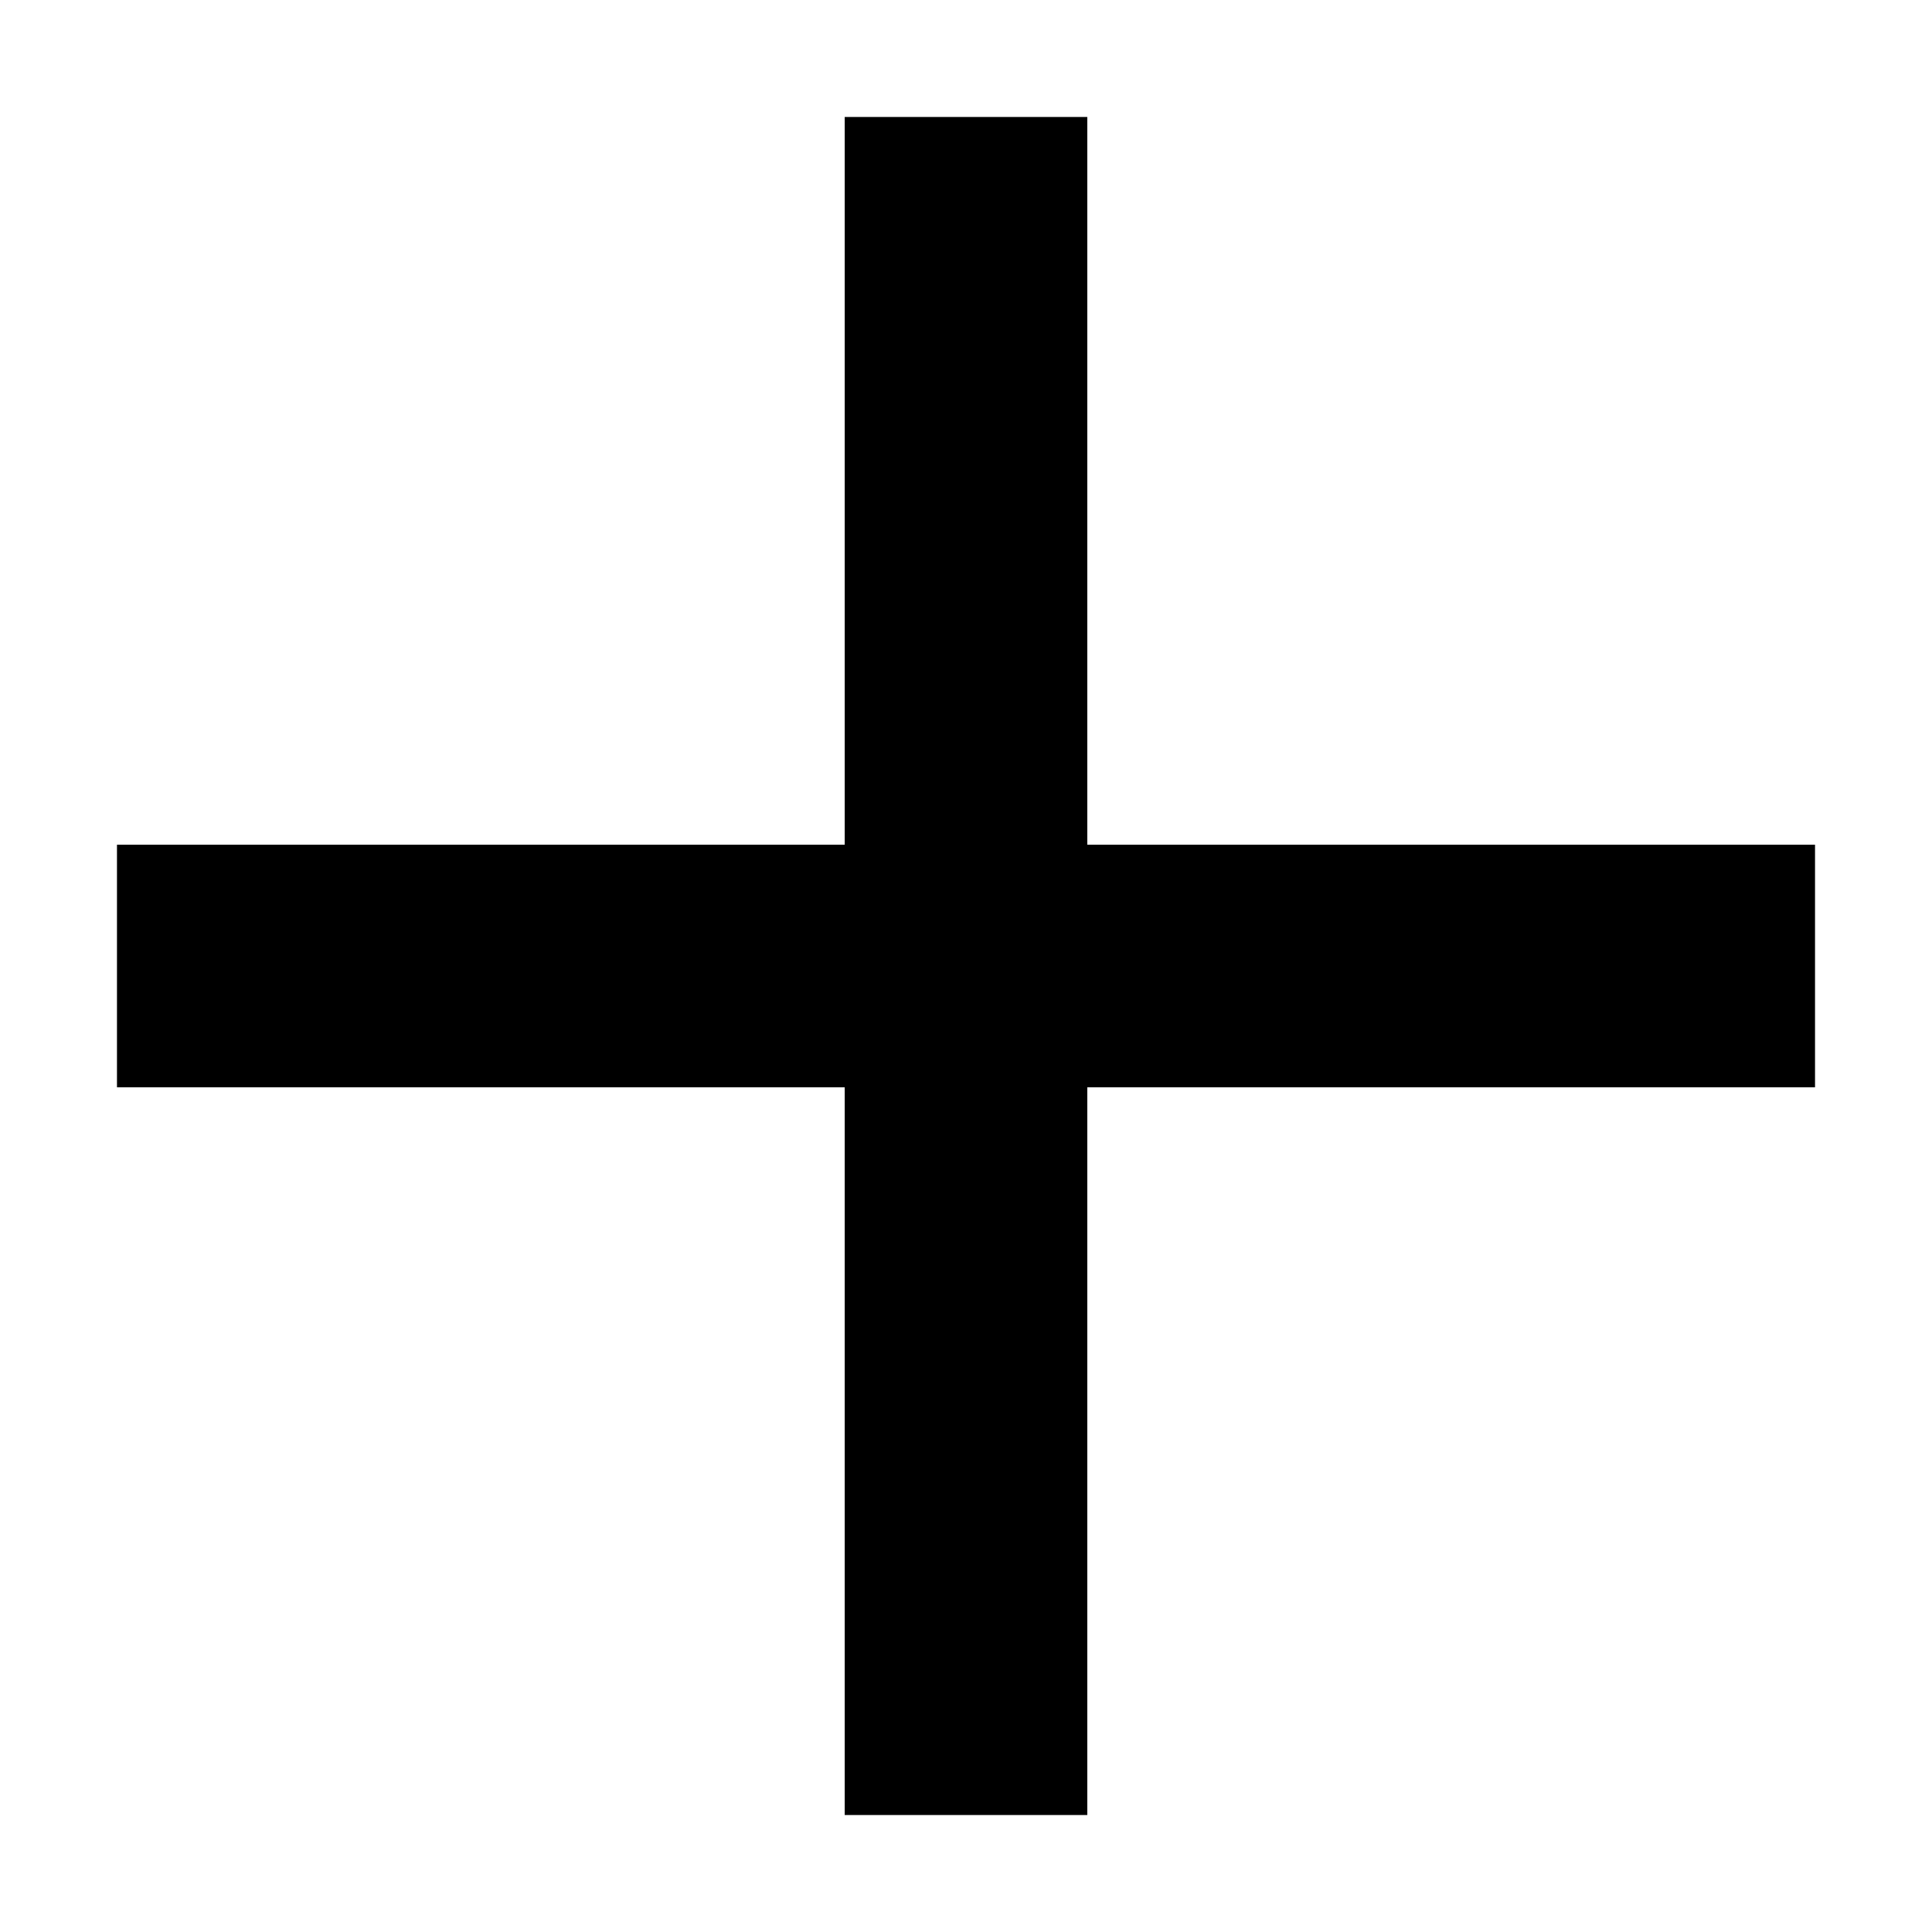
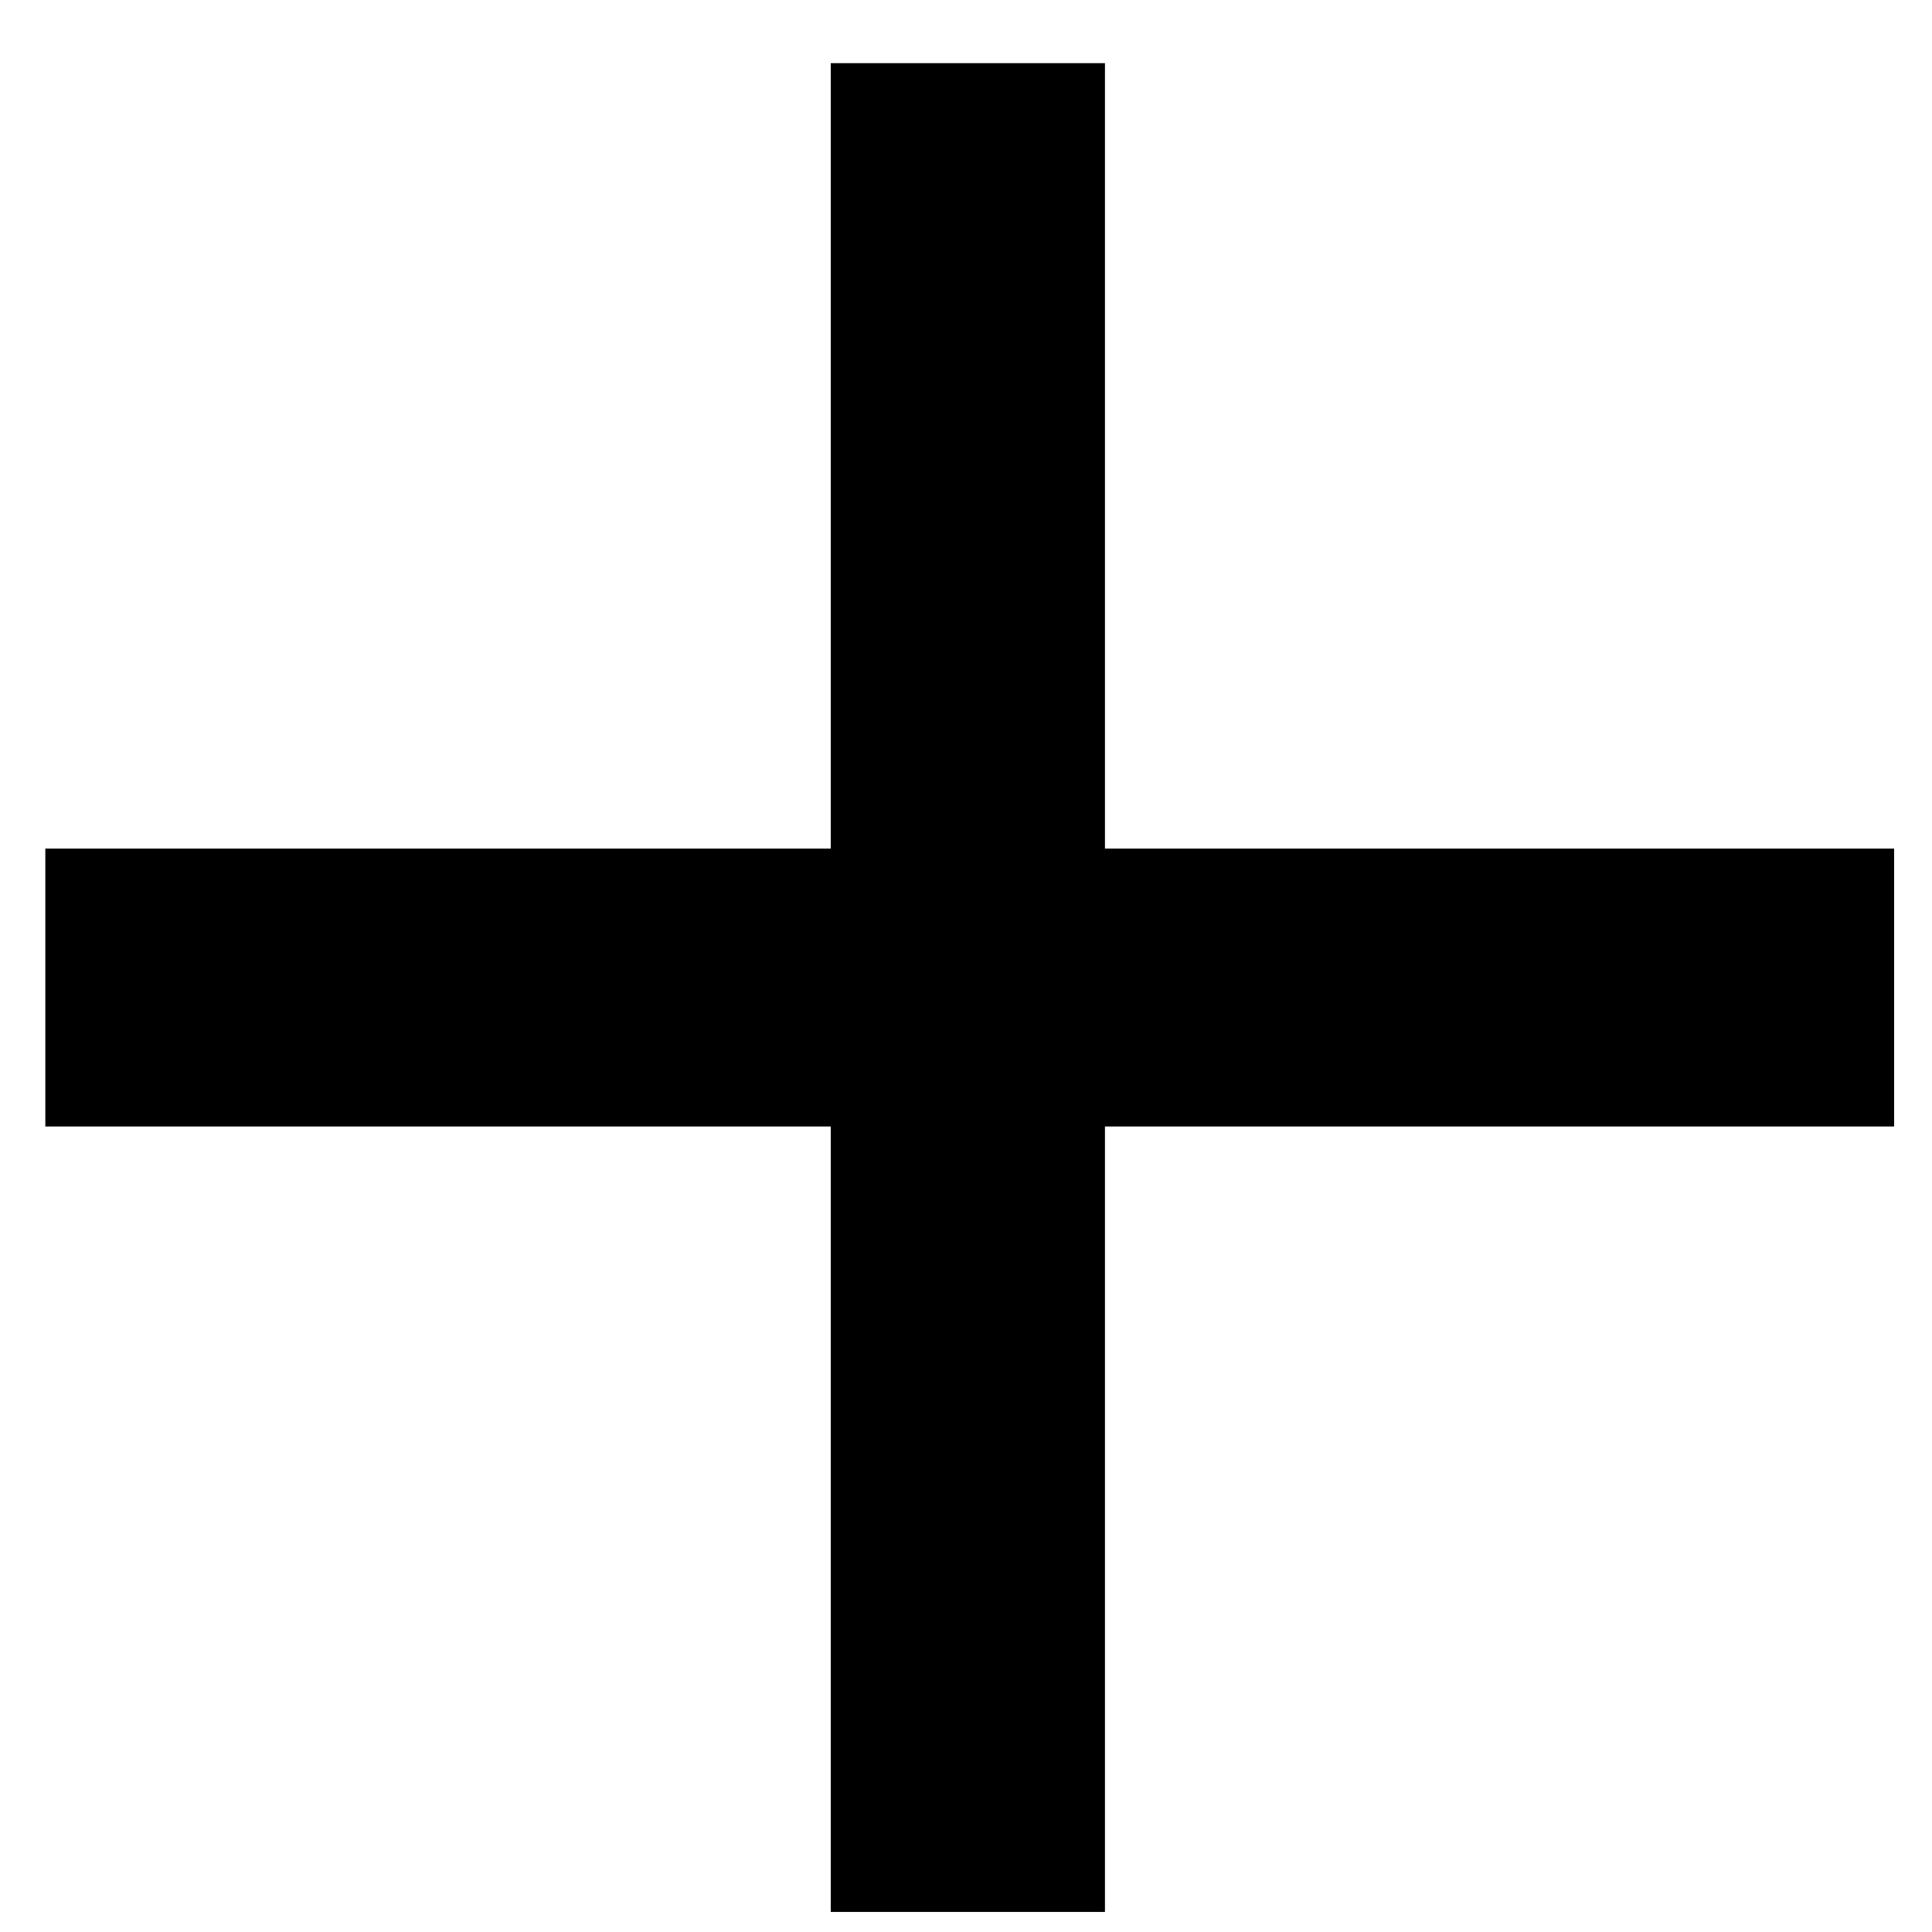
- <svg xmlns="http://www.w3.org/2000/svg" t="1585899719250" class="icon" viewBox="0 0 1024 1024" version="1.1" p-id="27073" width="200" height="200">
-   <defs>
-     <style type="text/css">
- 		</style>
-   </defs>
-   <path d="M962 447.714L576.286 447.714 576.286 62 447.714 62 447.714 447.714 62 447.714 62 576.286 447.714 576.286 447.714 962 576.286 962 576.286 576.286 962 576.286Z" p-id="27074">
- 	</path>
+ <svg xmlns="http://www.w3.org/2000/svg" id="图层_1" data-name="图层 1" viewBox="0 0 26 26">
+   <g id="页面-1">
+     <g id="分类-copy-15">
+       <g style="isolation:isolate">
+         <g style="isolation:isolate">
+           <path d="M25.49,15.16H14.87V25.73H11.18V15.16H.61V11.42H11.18V.85h3.69V11.42H25.49Z" />
+         </g>
+       </g>
+     </g>
+   </g>
</svg>
